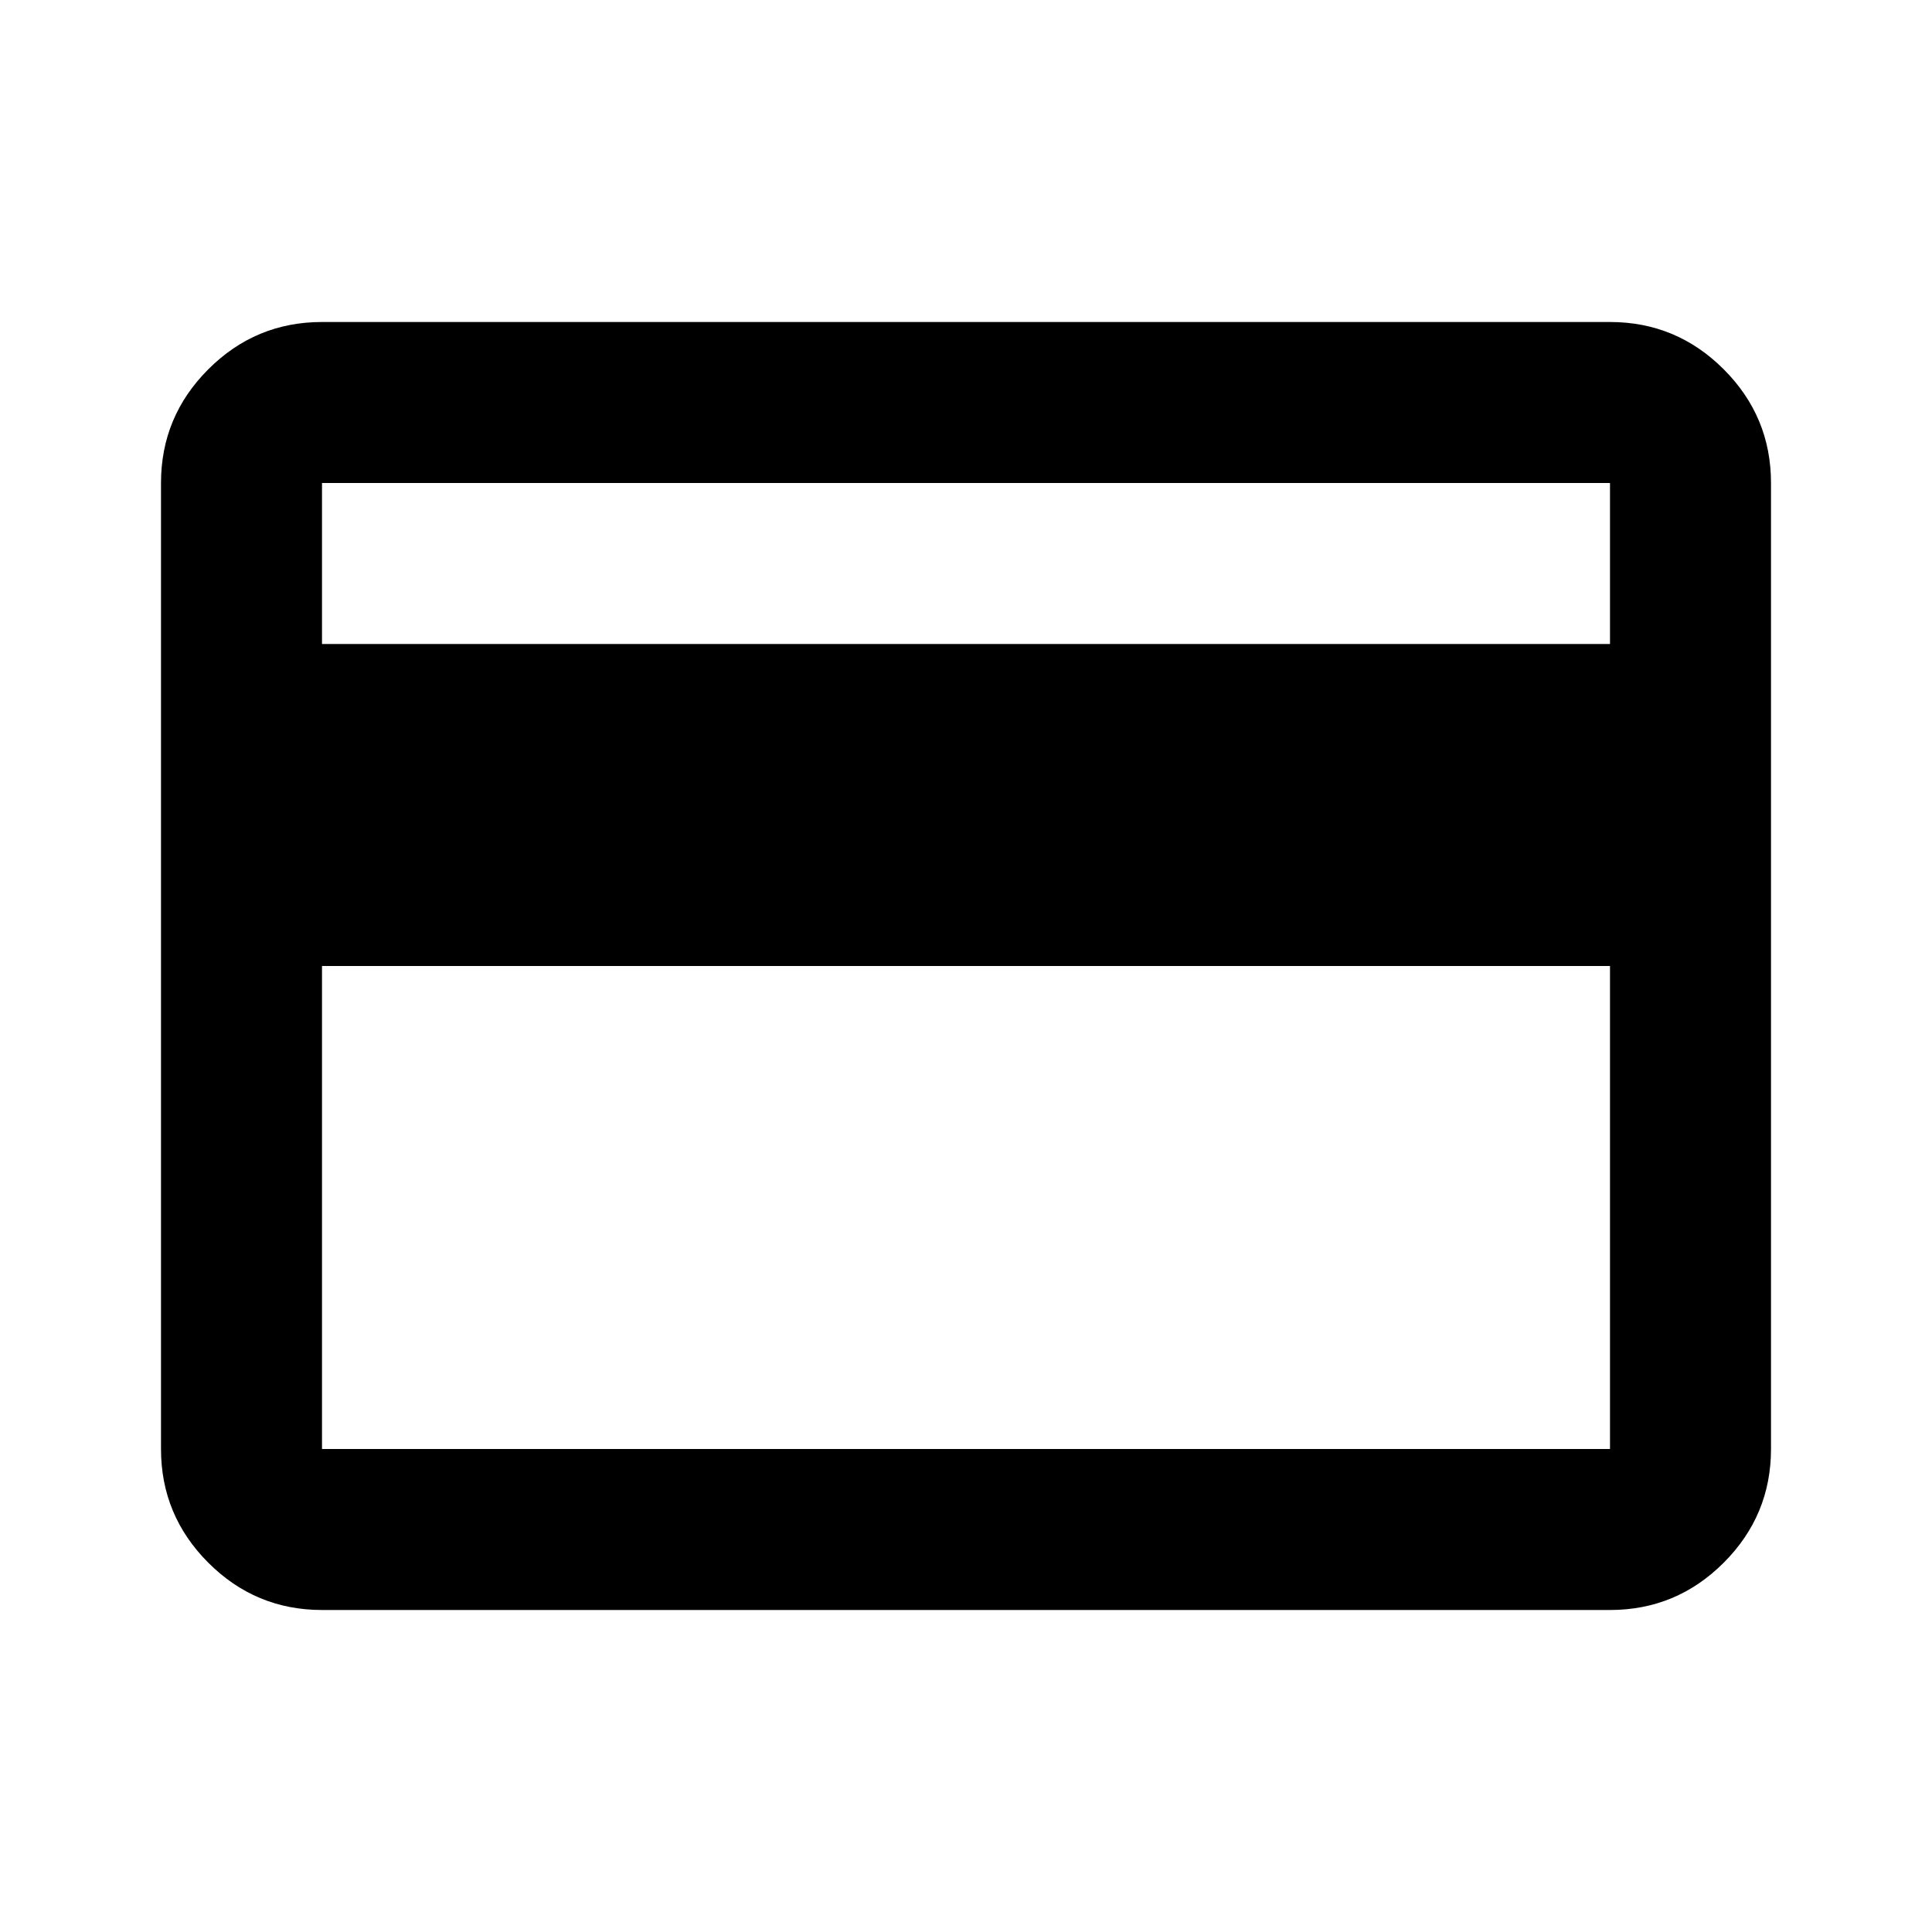
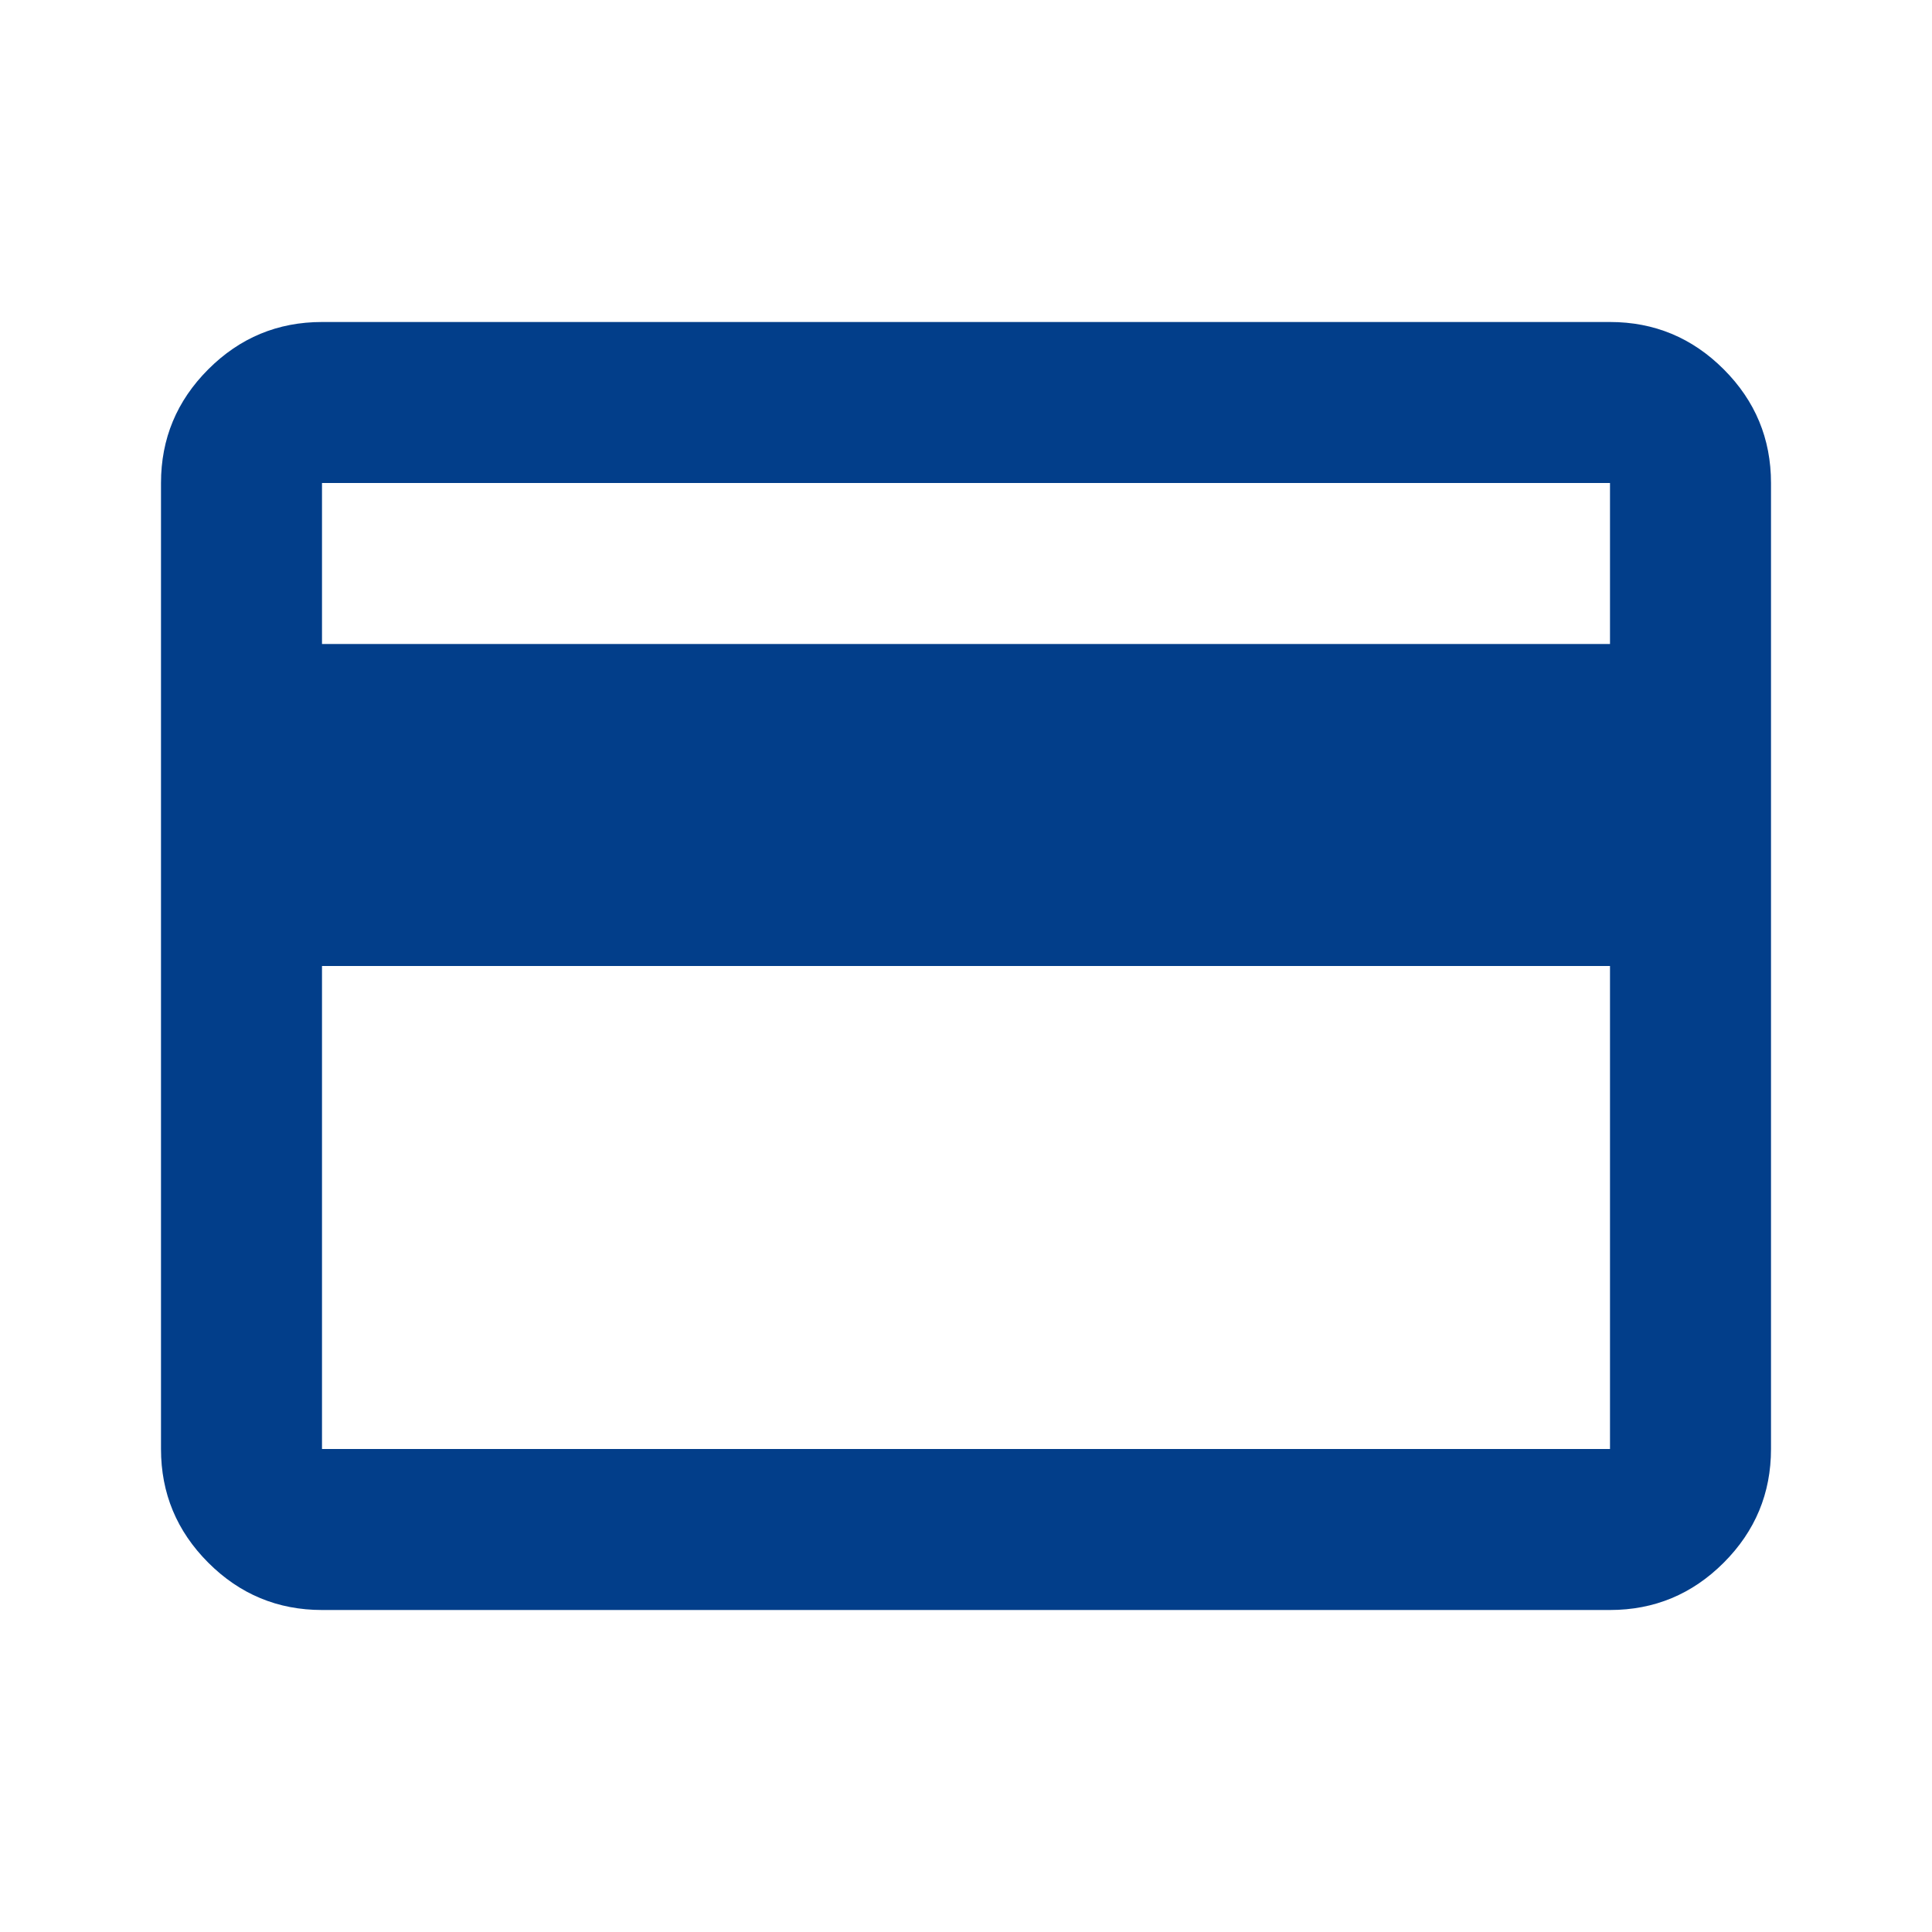
- <svg xmlns="http://www.w3.org/2000/svg" height="24" viewBox="0 -960 960 960" width="24">
+ <svg xmlns="http://www.w3.org/2000/svg" height="24" viewBox="0 -960 960 960" width="24" fill="#023e8a">
  <path d="M880-720v480q0 33-23.5 56.5T800-160H160q-33 0-56.5-23.5T80-240v-480q0-33 23.5-56.5T160-800h640q33 0 56.5 23.5T880-720Zm-720 80h640v-80H160v80Zm0 160v240h640v-240H160Zm0 240v-480 480Z" />
</svg>
